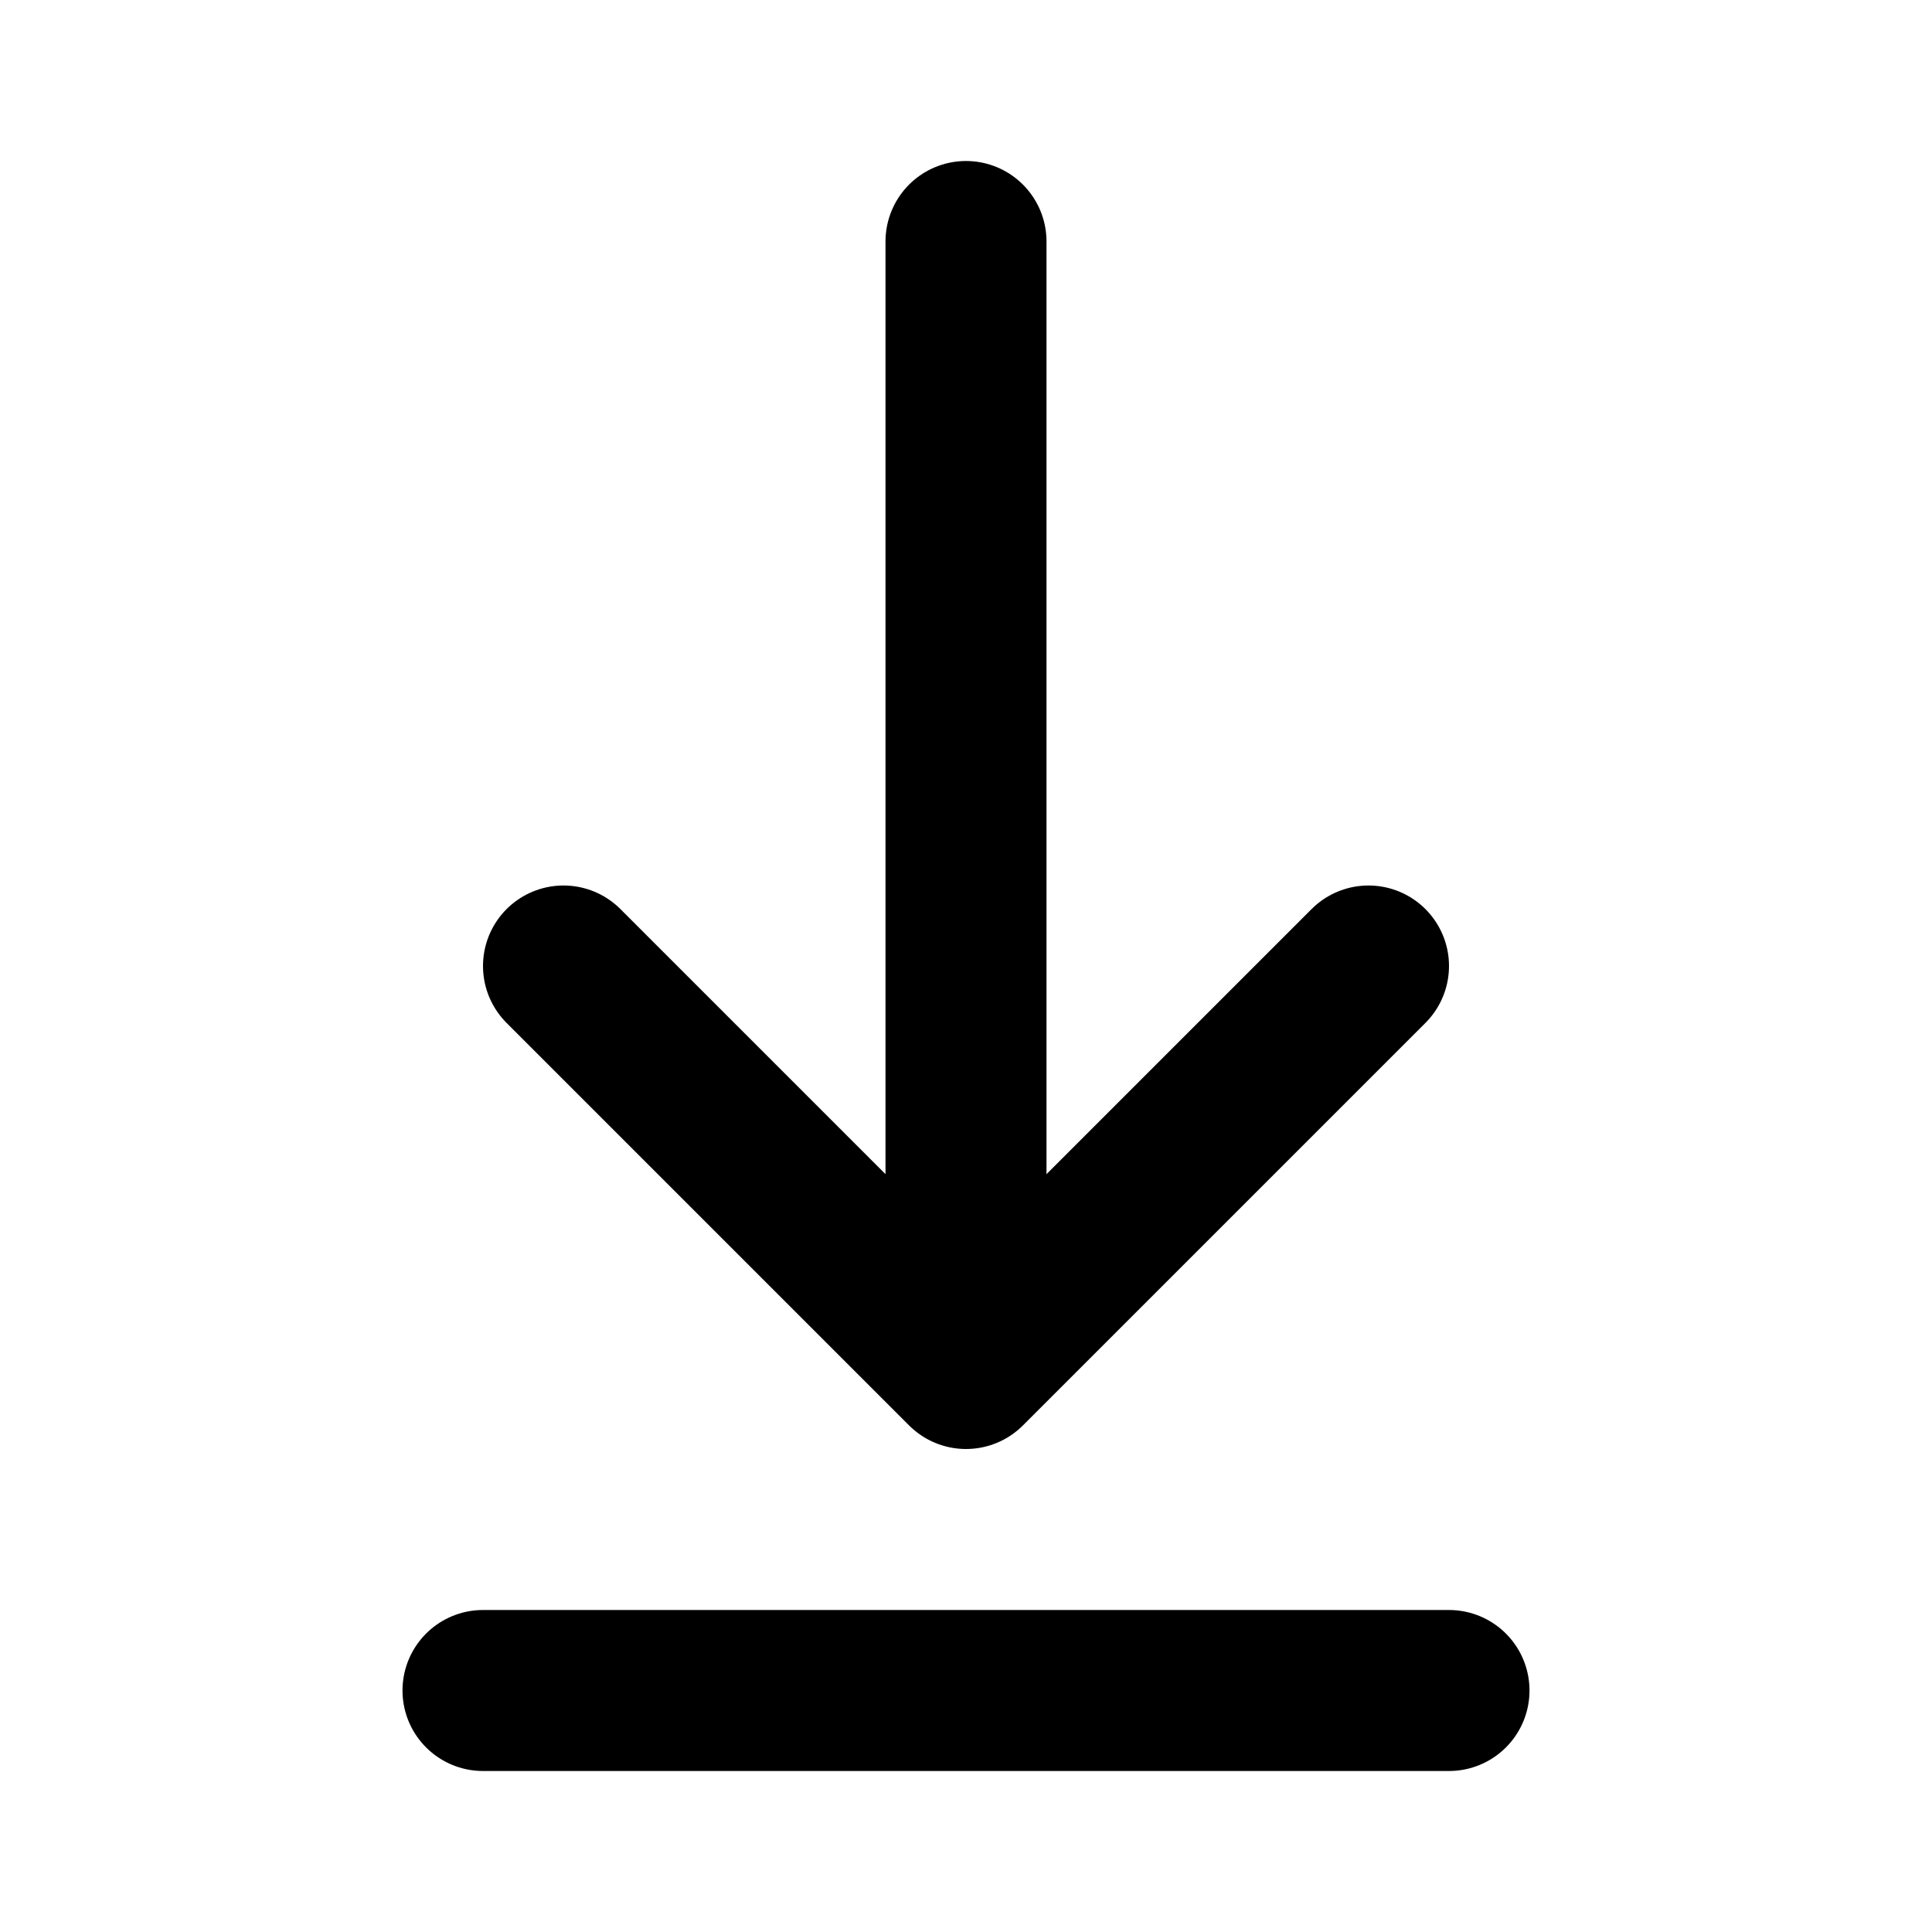
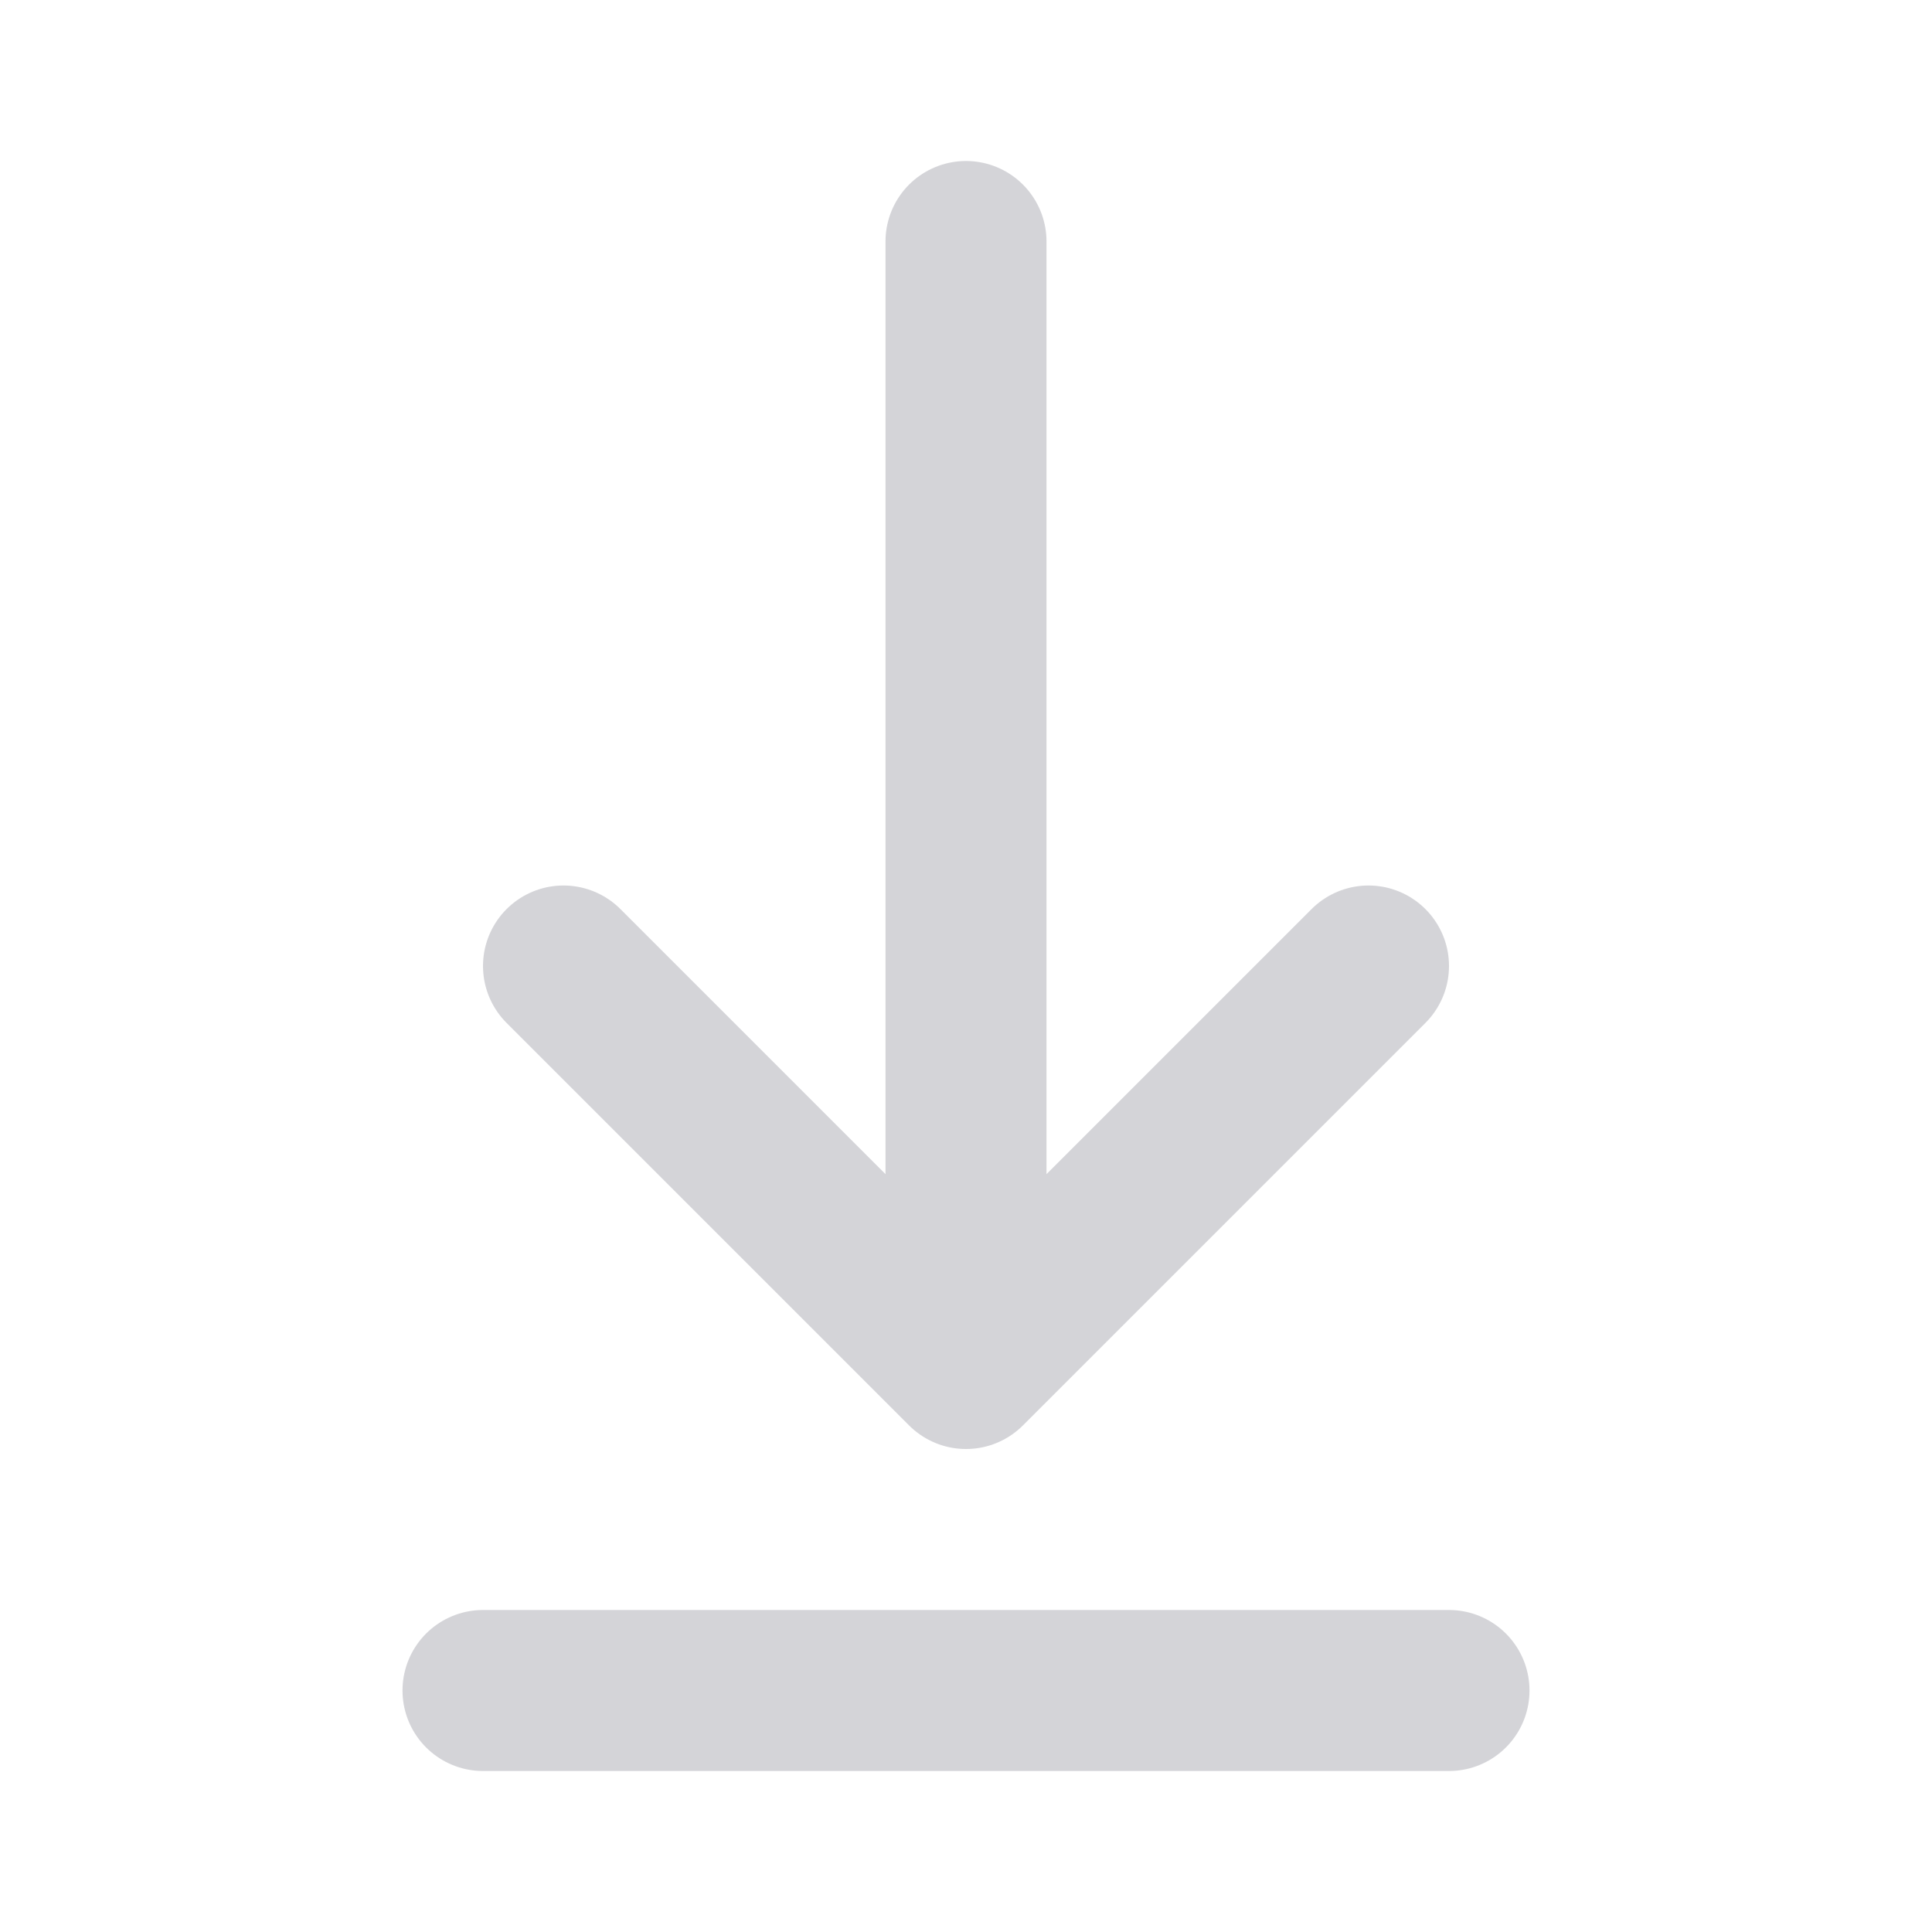
<svg xmlns="http://www.w3.org/2000/svg" viewBox="0 0 24 24" fill="none">
-   <path d="M6 21H18M12 3V17M12 17L17 12M12 17L7 12" stroke="#000000" stroke-width="2" stroke-linecap="round" stroke-linejoin="round" />
+   <path d="M6 21H18M12 3V17M12 17L17 12M12 17L7 12" stroke="#d4d4d8" stroke-width="2" stroke-linecap="round" stroke-linejoin="round" />
</svg>
